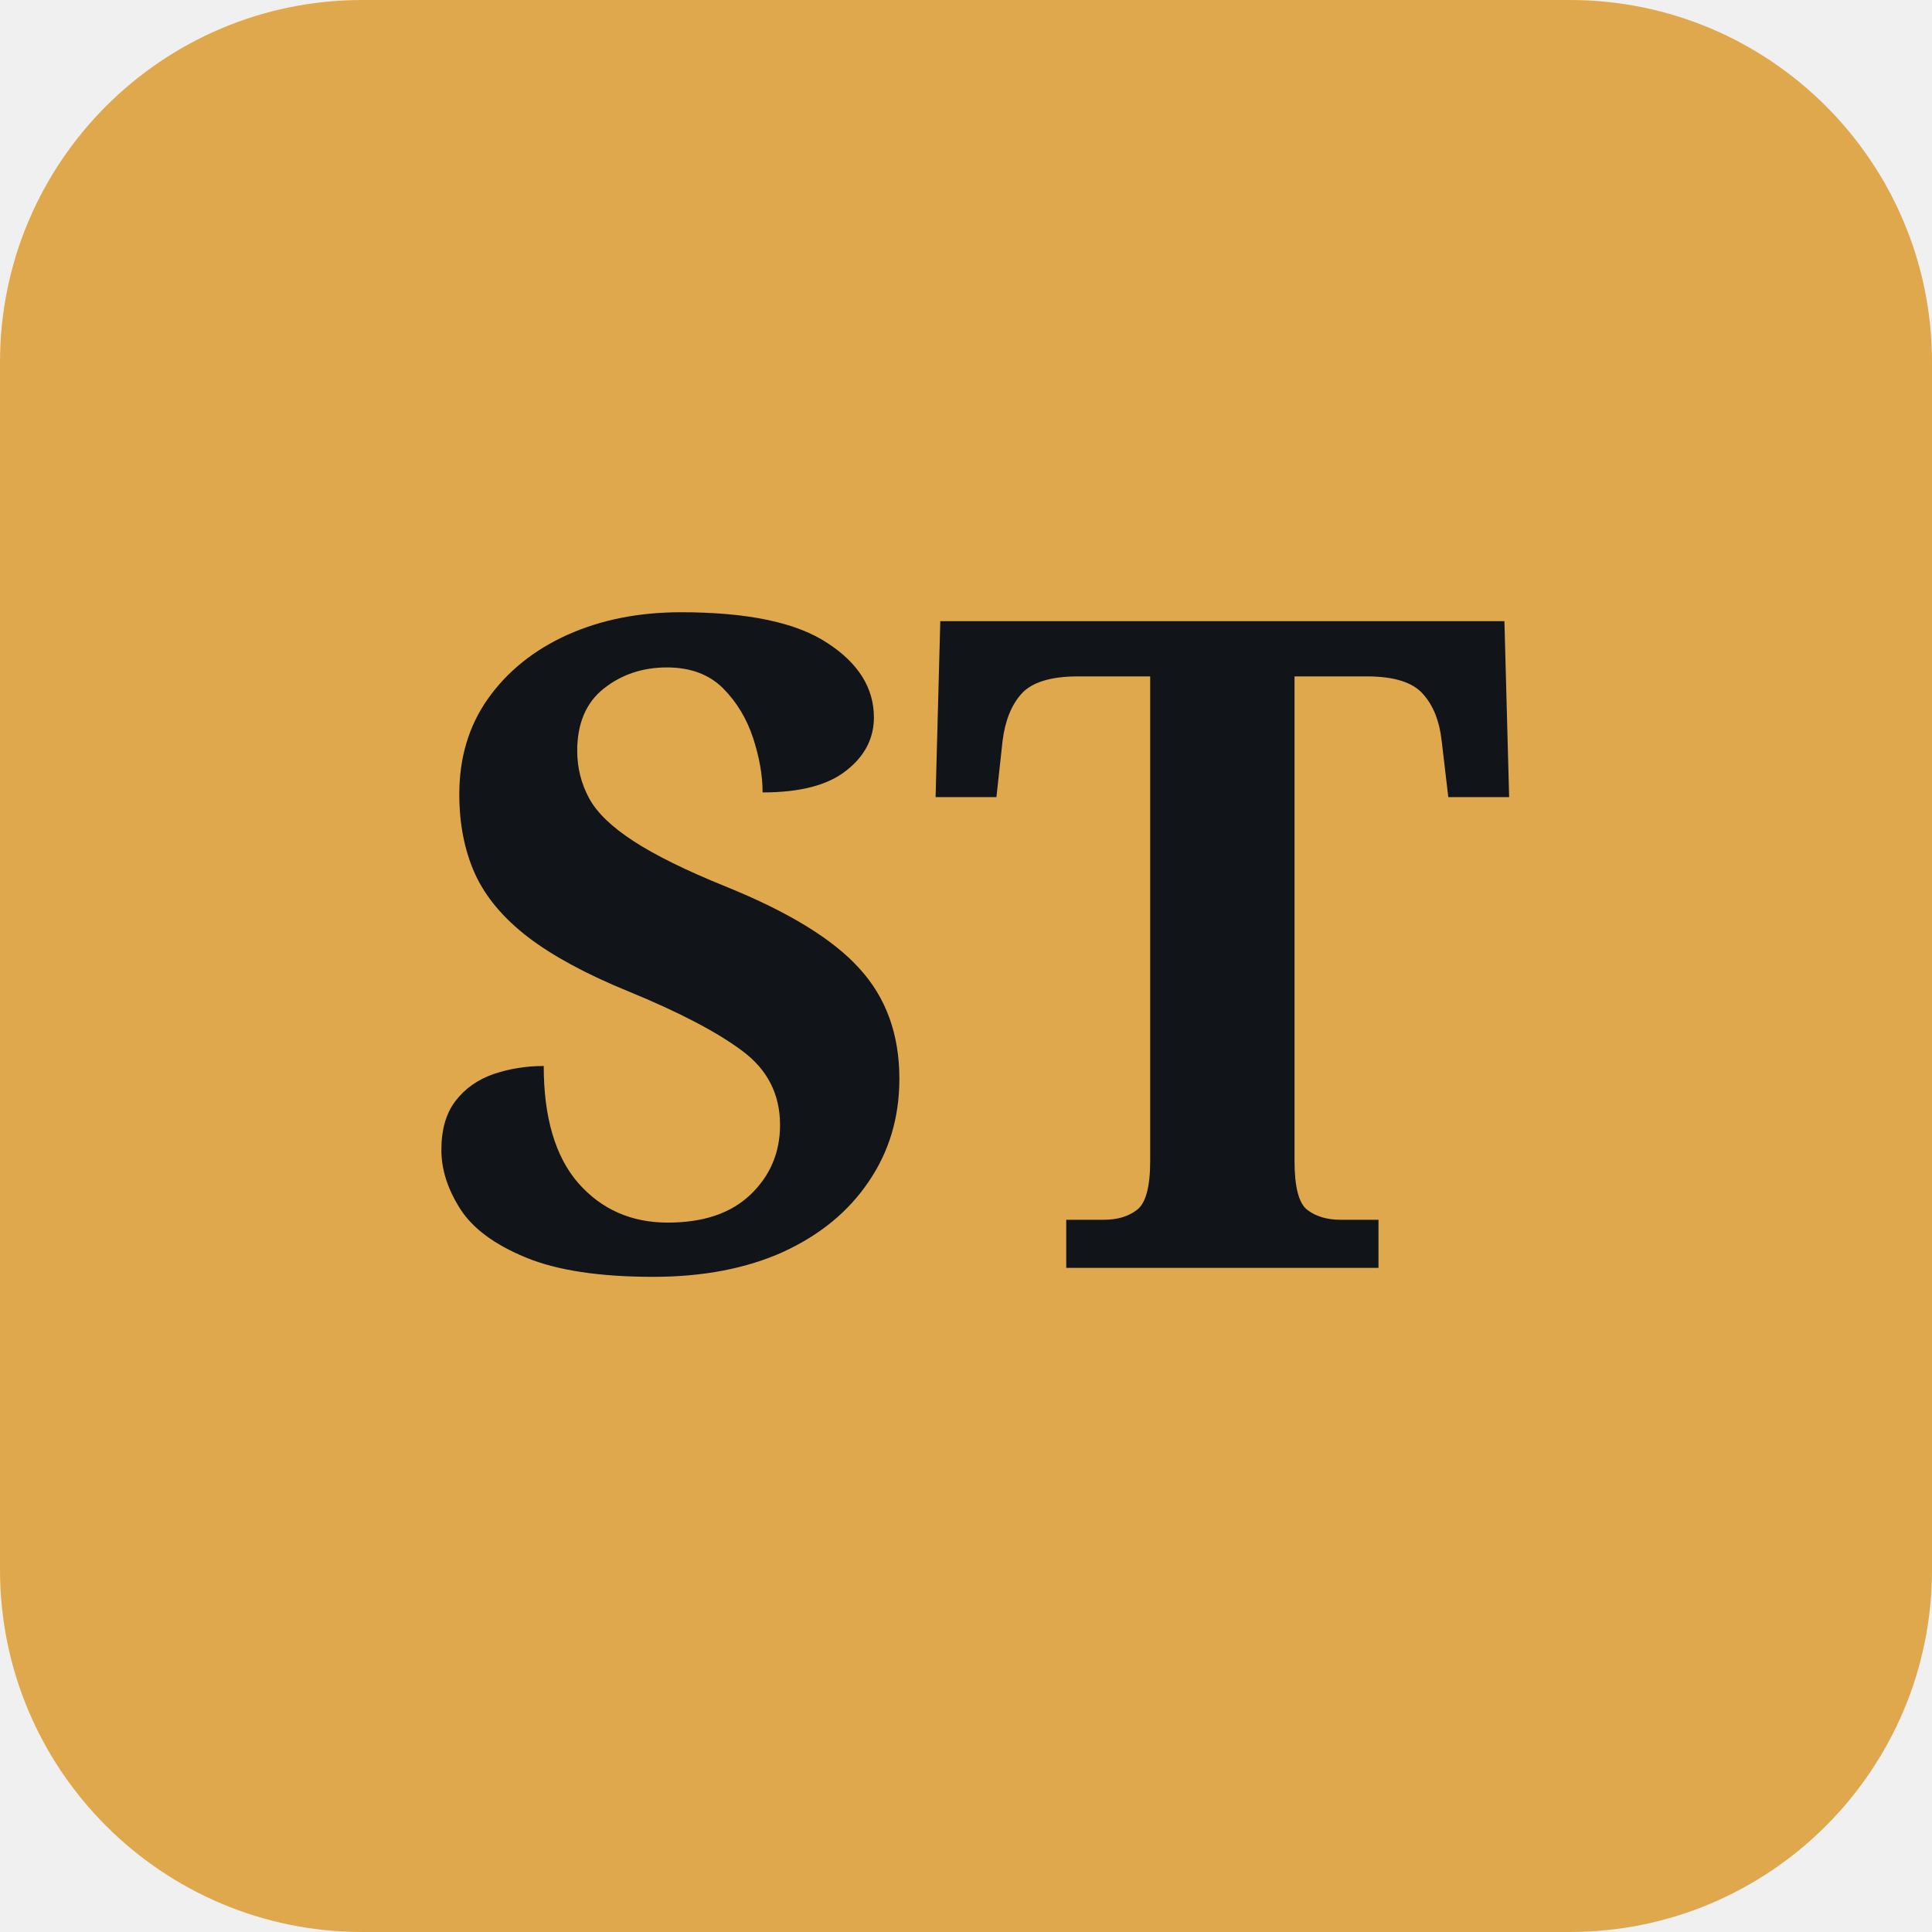
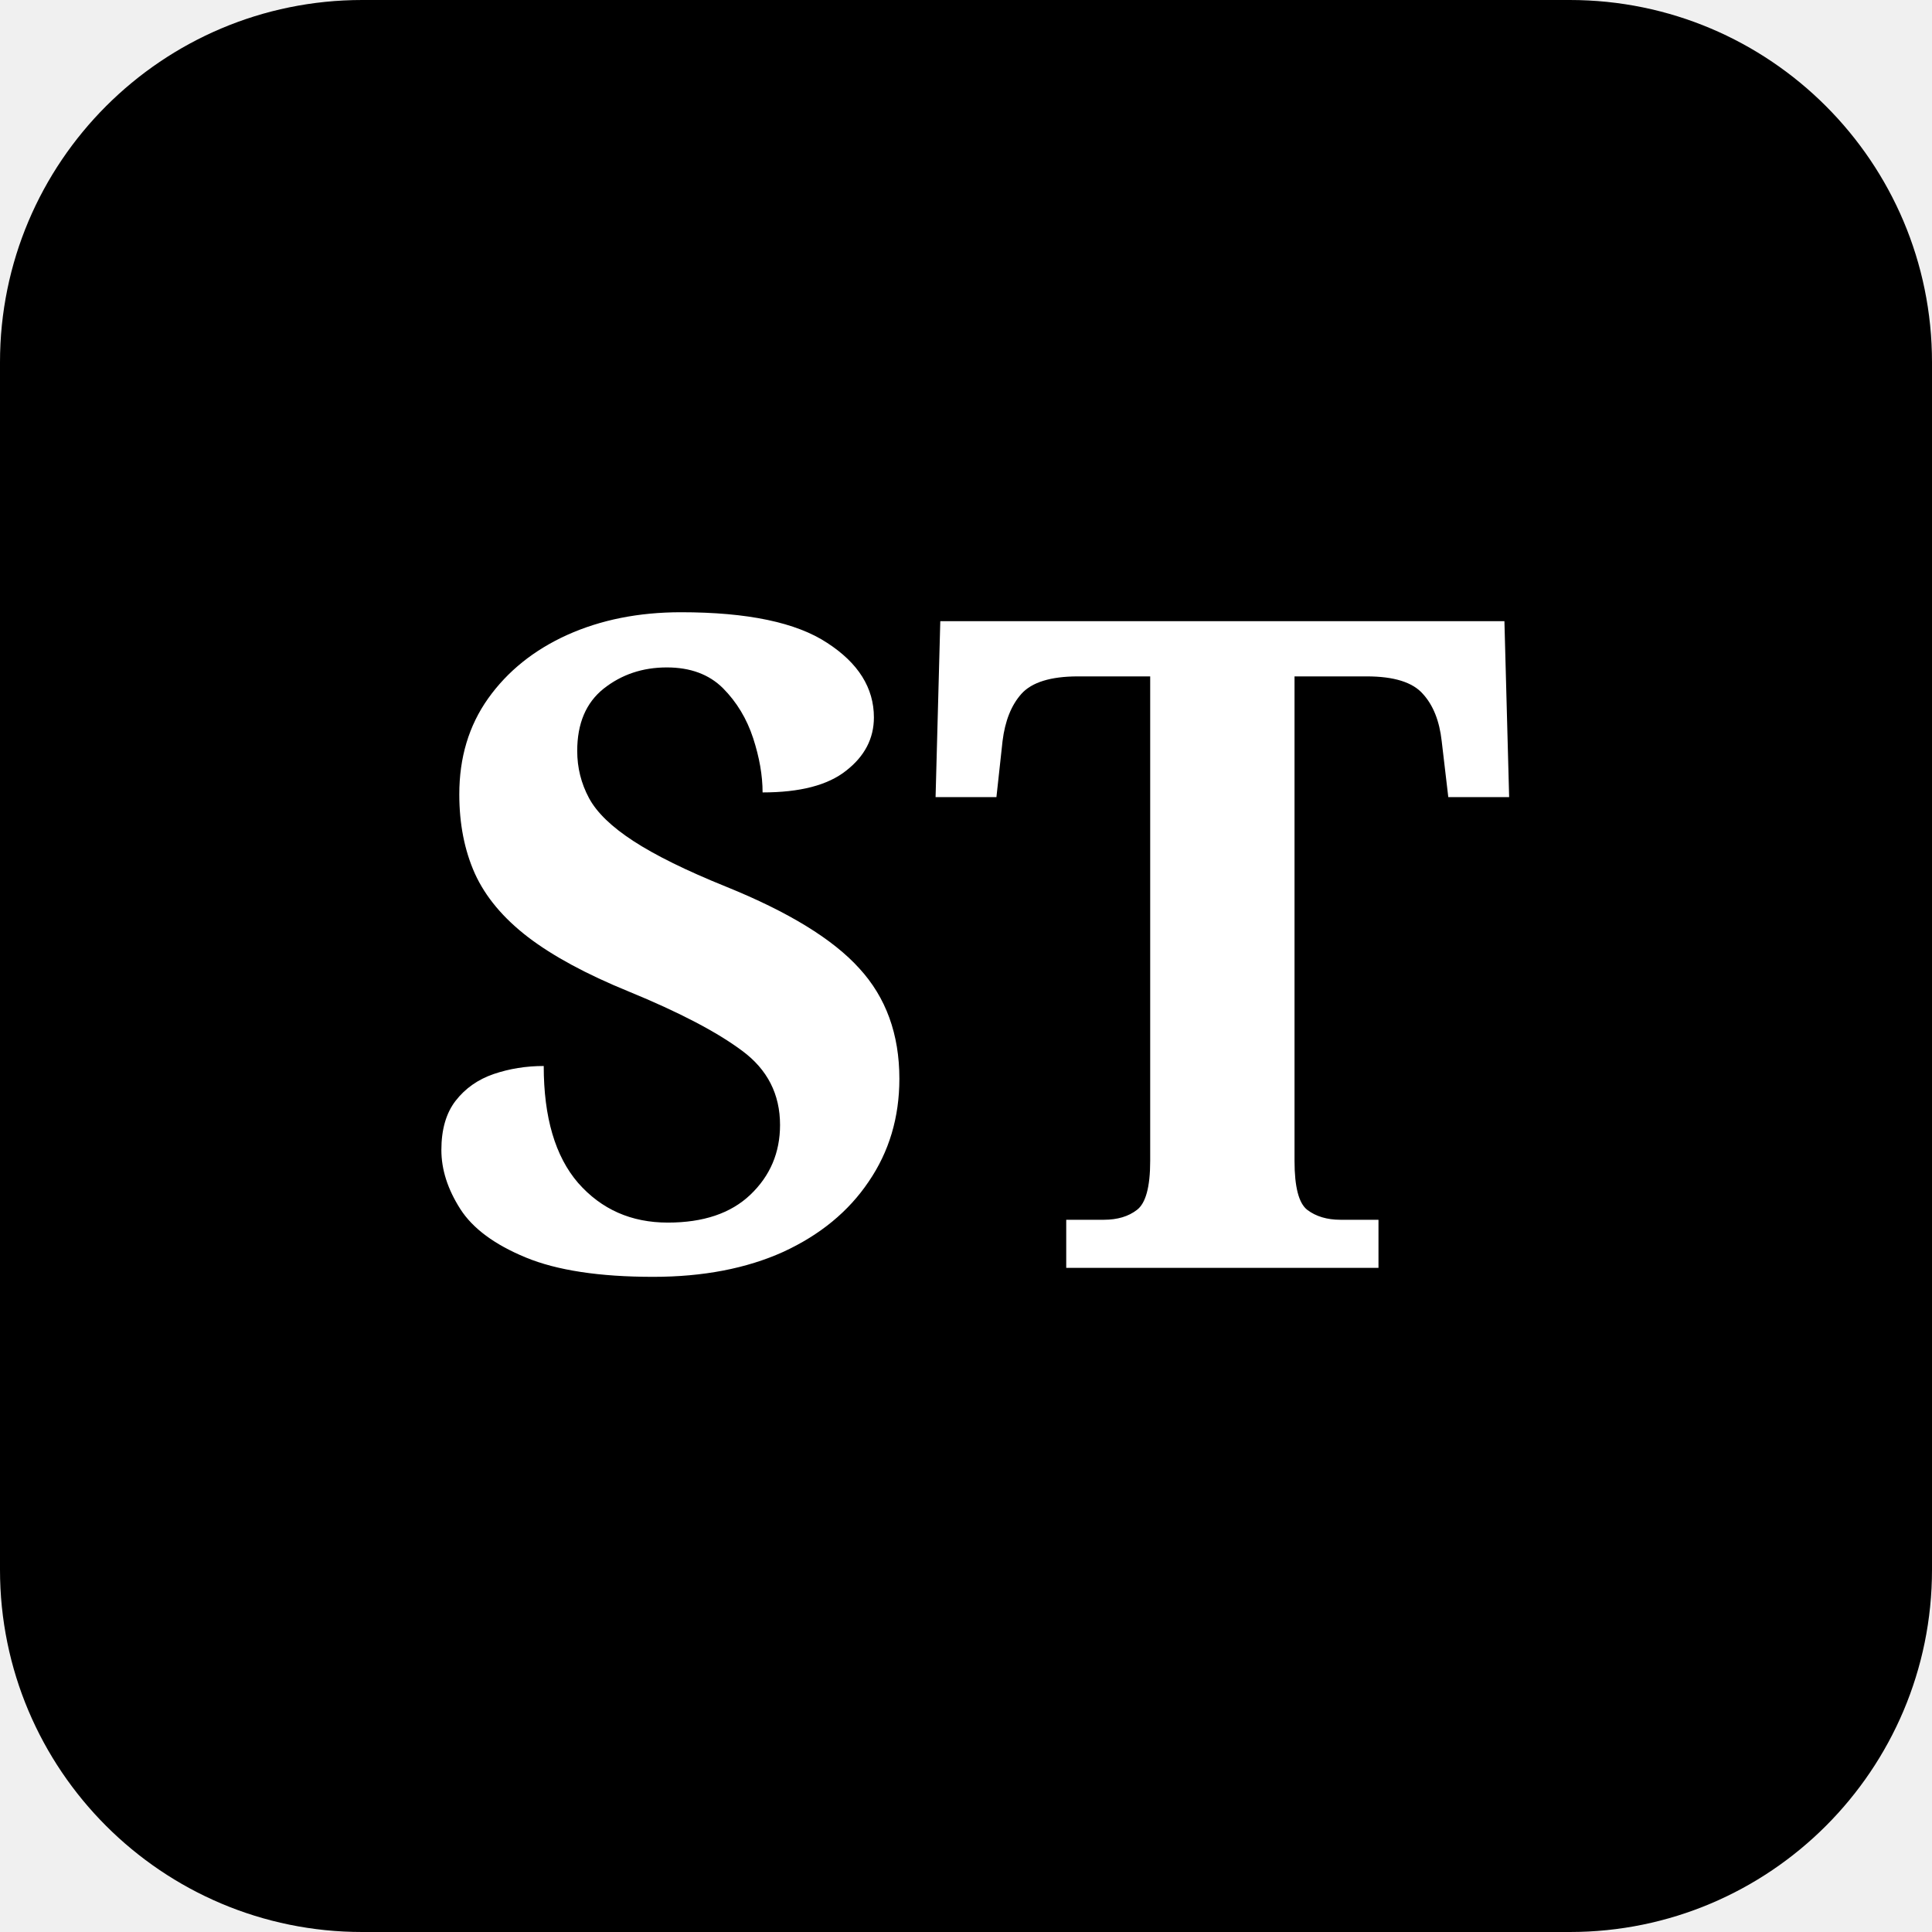
<svg xmlns="http://www.w3.org/2000/svg" viewBox="0 0 64 64">
-   <rect width="64" height="64" rx="12" fill="#e0a84c" />
-   <text x="32" y="42" text-anchor="middle" font-family="Georgia, serif" font-size="30" font-weight="700" fill="#111418">ST</text>
+   <rect width="64" height="64" rx="12" fill="#000000" />
+   <text x="32" y="42" text-anchor="middle" font-family="Georgia, serif" font-size="30" font-weight="700" fill="#ffffff">ST</text>
</svg>
